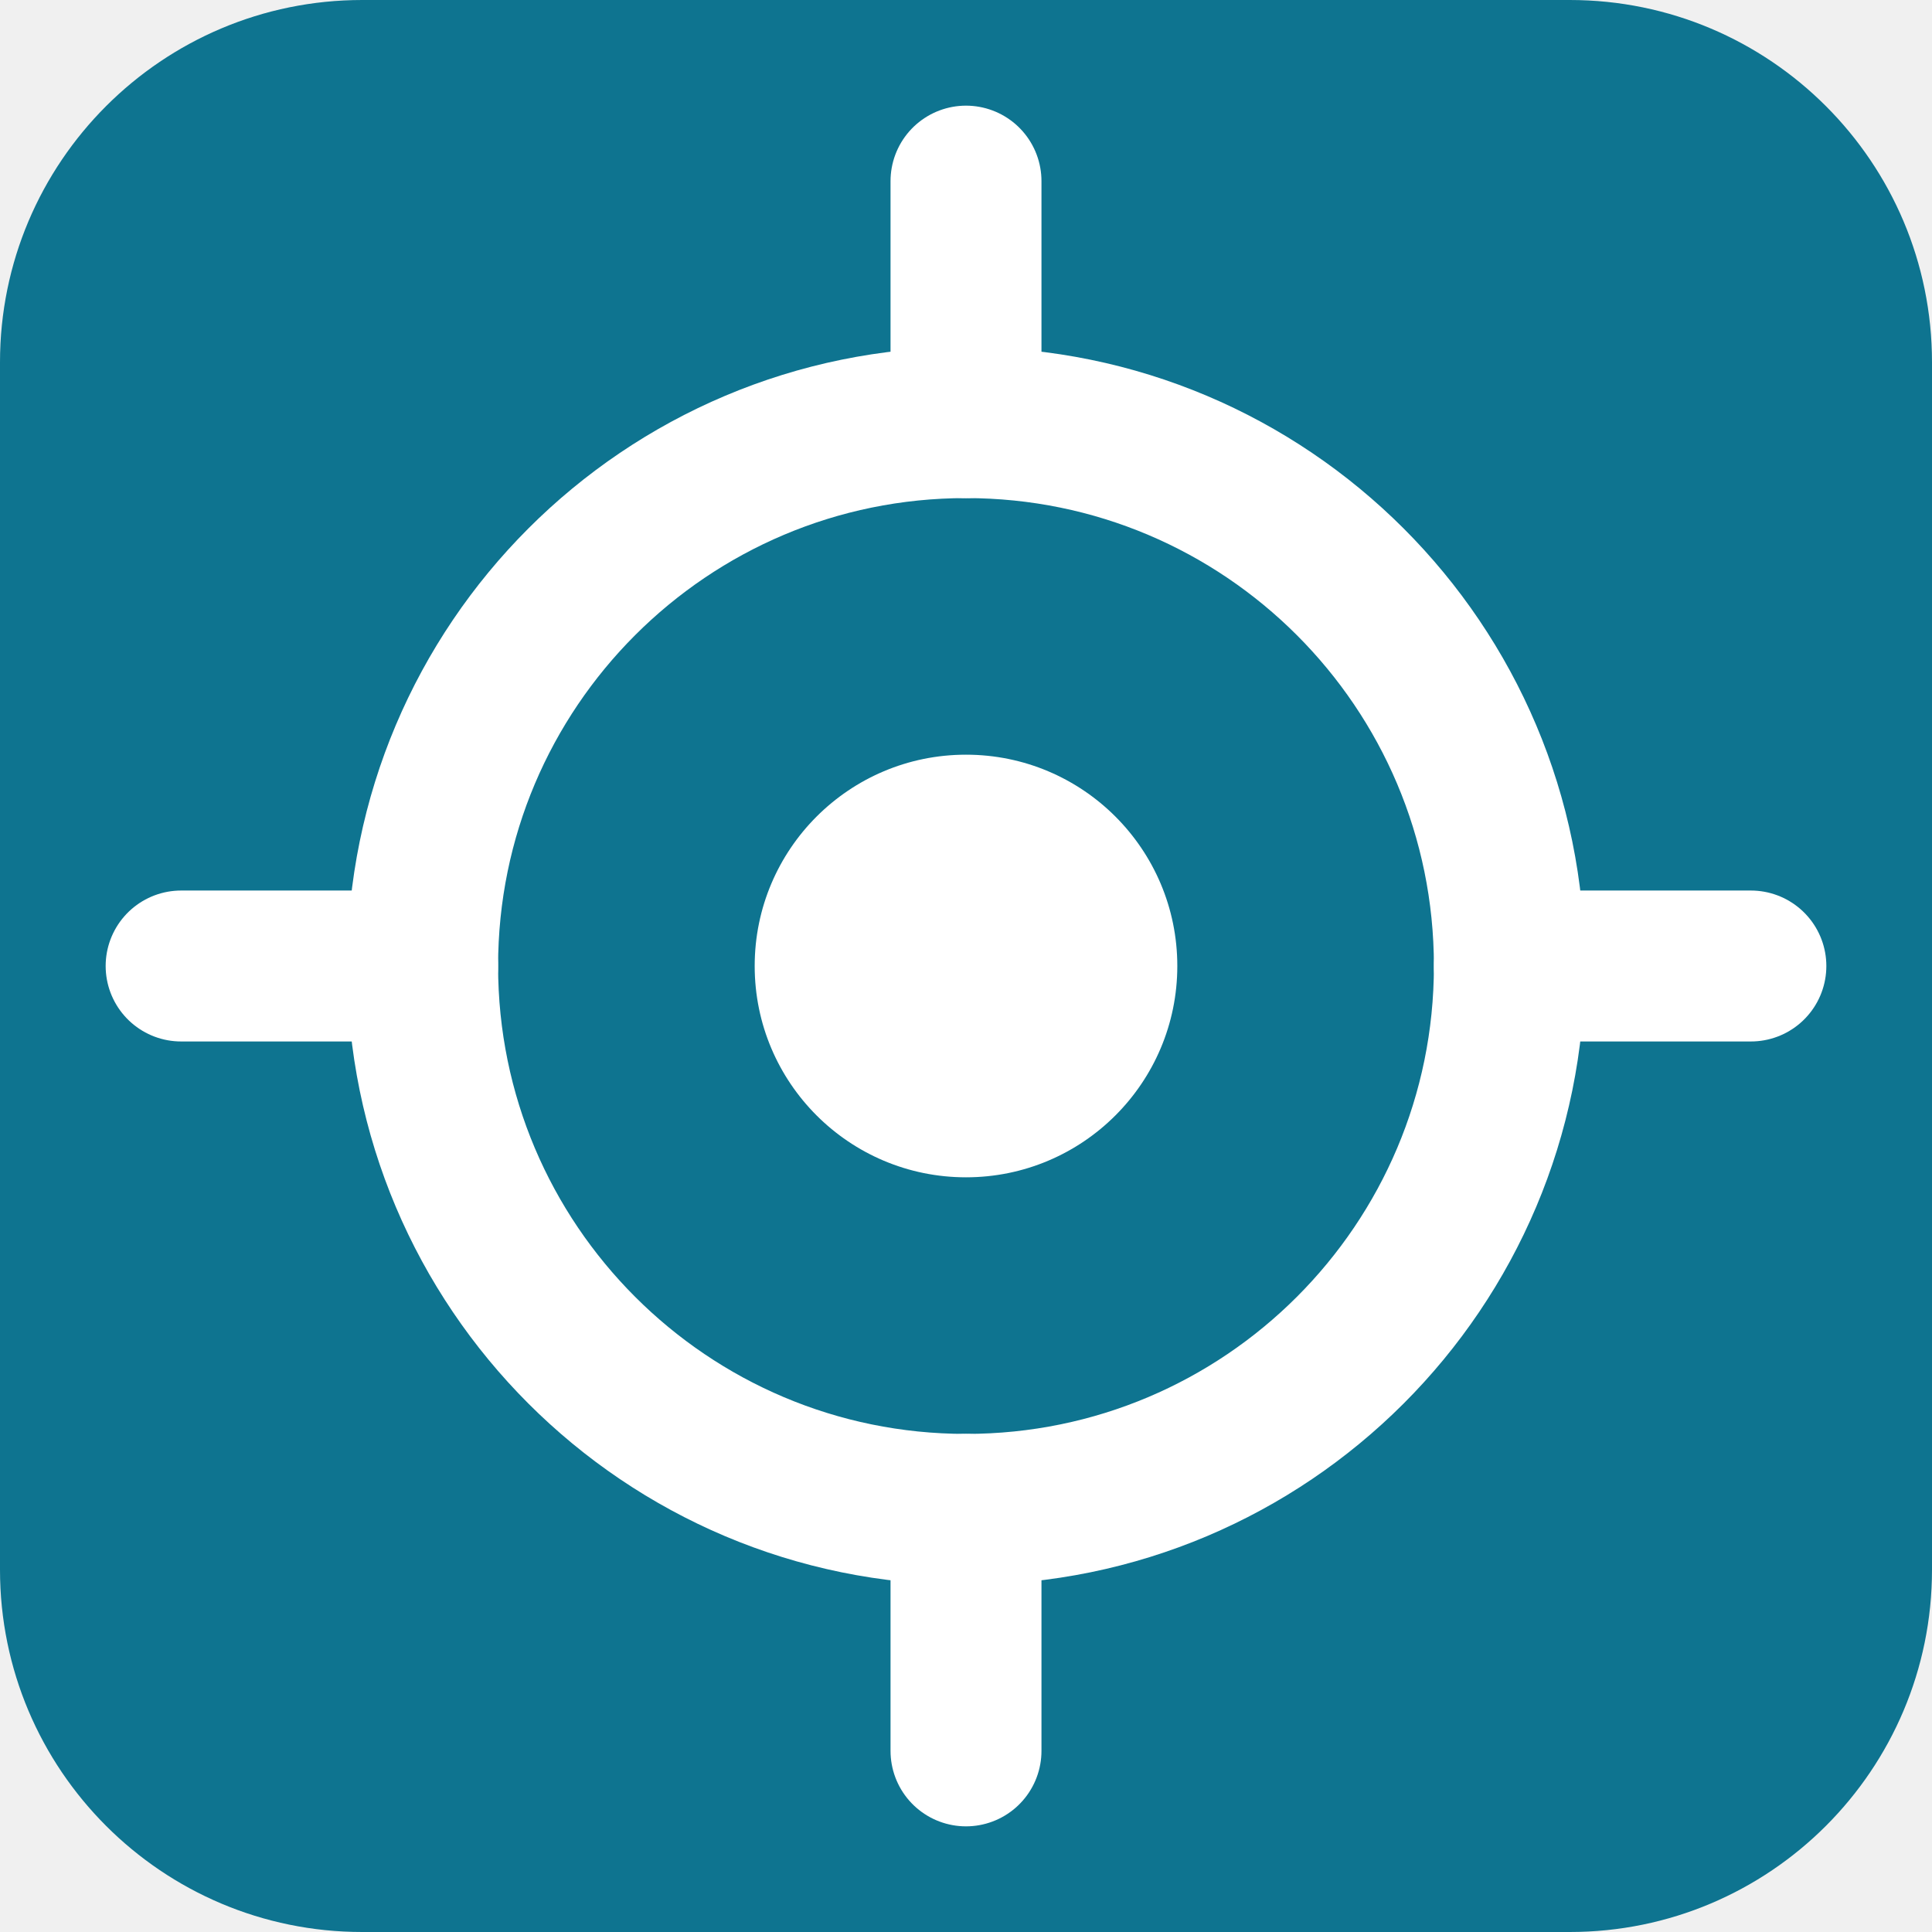
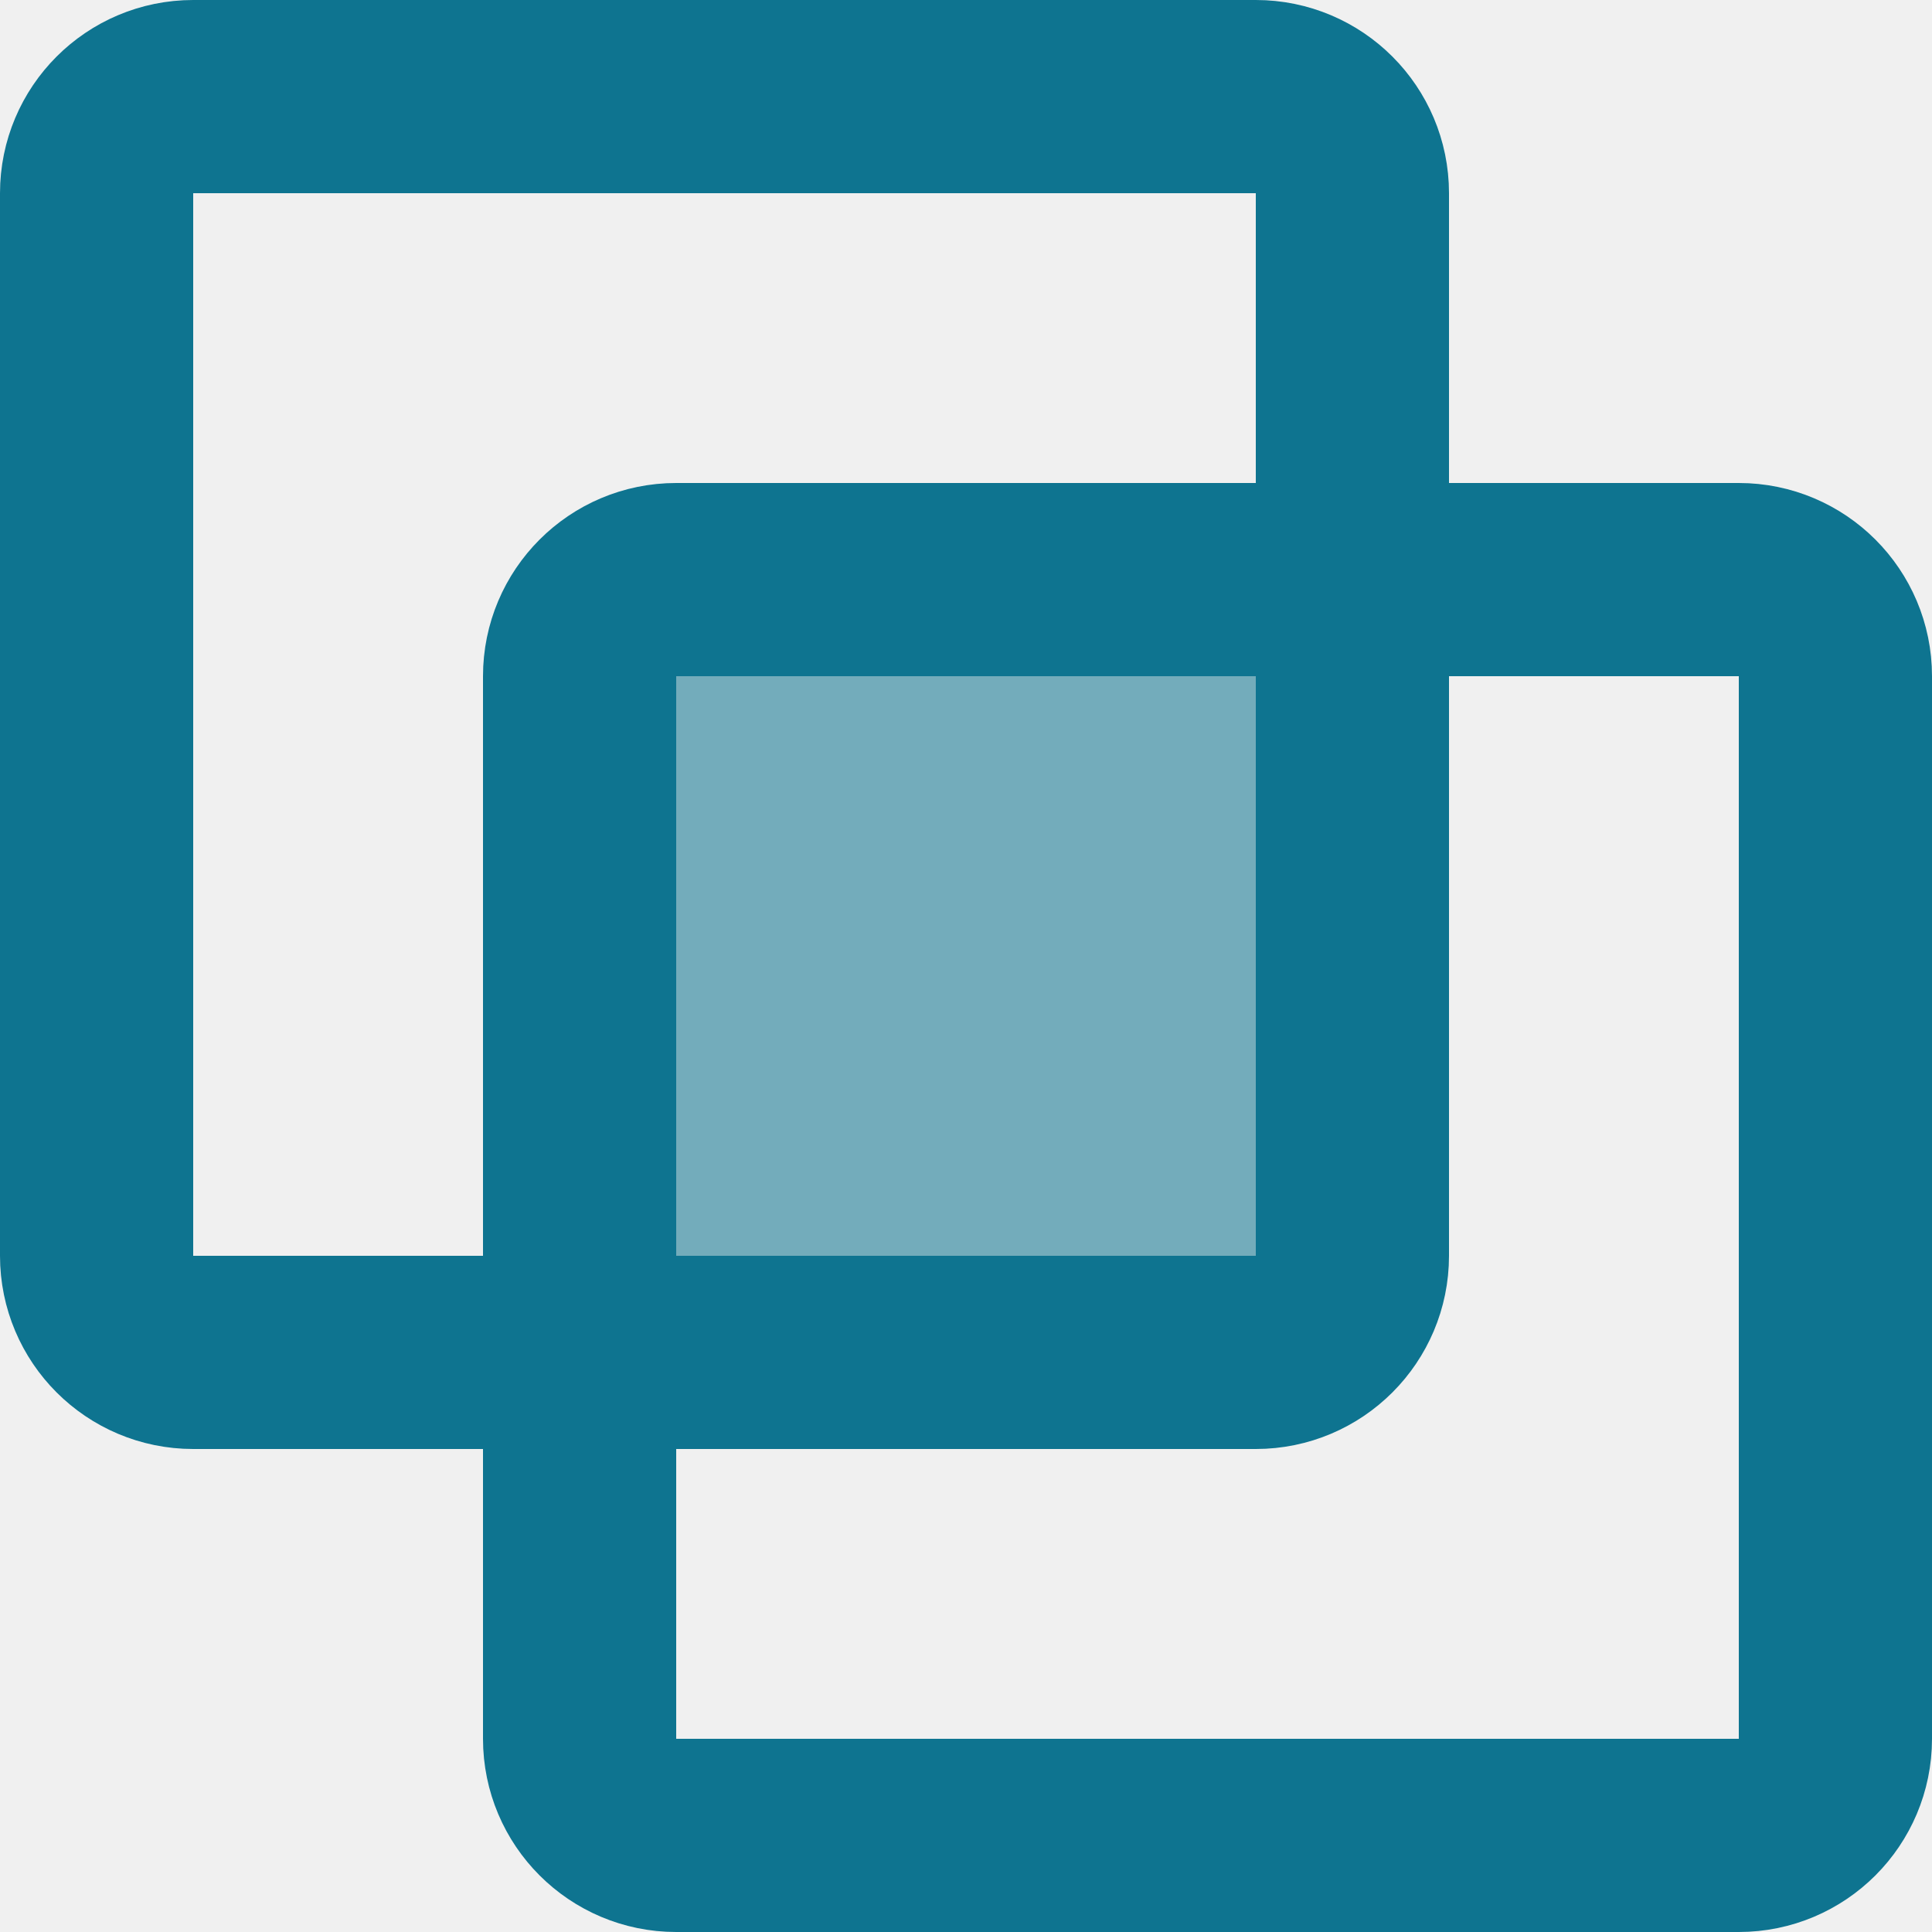
- <svg xmlns="http://www.w3.org/2000/svg" viewBox="0 0 32 32">
-   <rect width="32" height="32" rx="6" fill="#0e7490" />
-   <circle cx="16" cy="16" r="9" fill="none" stroke="#fff" stroke-width="2.5" />
-   <circle cx="16" cy="16" r="3.5" fill="#fff" />
-   <path d="M16 3v4M16 25v4M3 16h4M25 16h4" stroke="#fff" stroke-width="2.5" stroke-linecap="round" />
+ <svg xmlns="http://www.w3.org/2000/svg" viewBox="6 6 20 20">
+   <style>.m{fill:none;stroke:#0e7490;stroke-width:2}.k{fill:#0e7490;fill-opacity:.55}@media (prefers-color-scheme:dark){.m{stroke:#22b8d6}.k{fill:#22b8d6}}</style>
+   <rect class="k" x="12" y="12" width="8" height="8" />
+   <rect class="m" x="7" y="7" width="13" height="13" rx="1" />
+   <rect class="m" x="12" y="12" width="13" height="13" rx="1" />
</svg>
